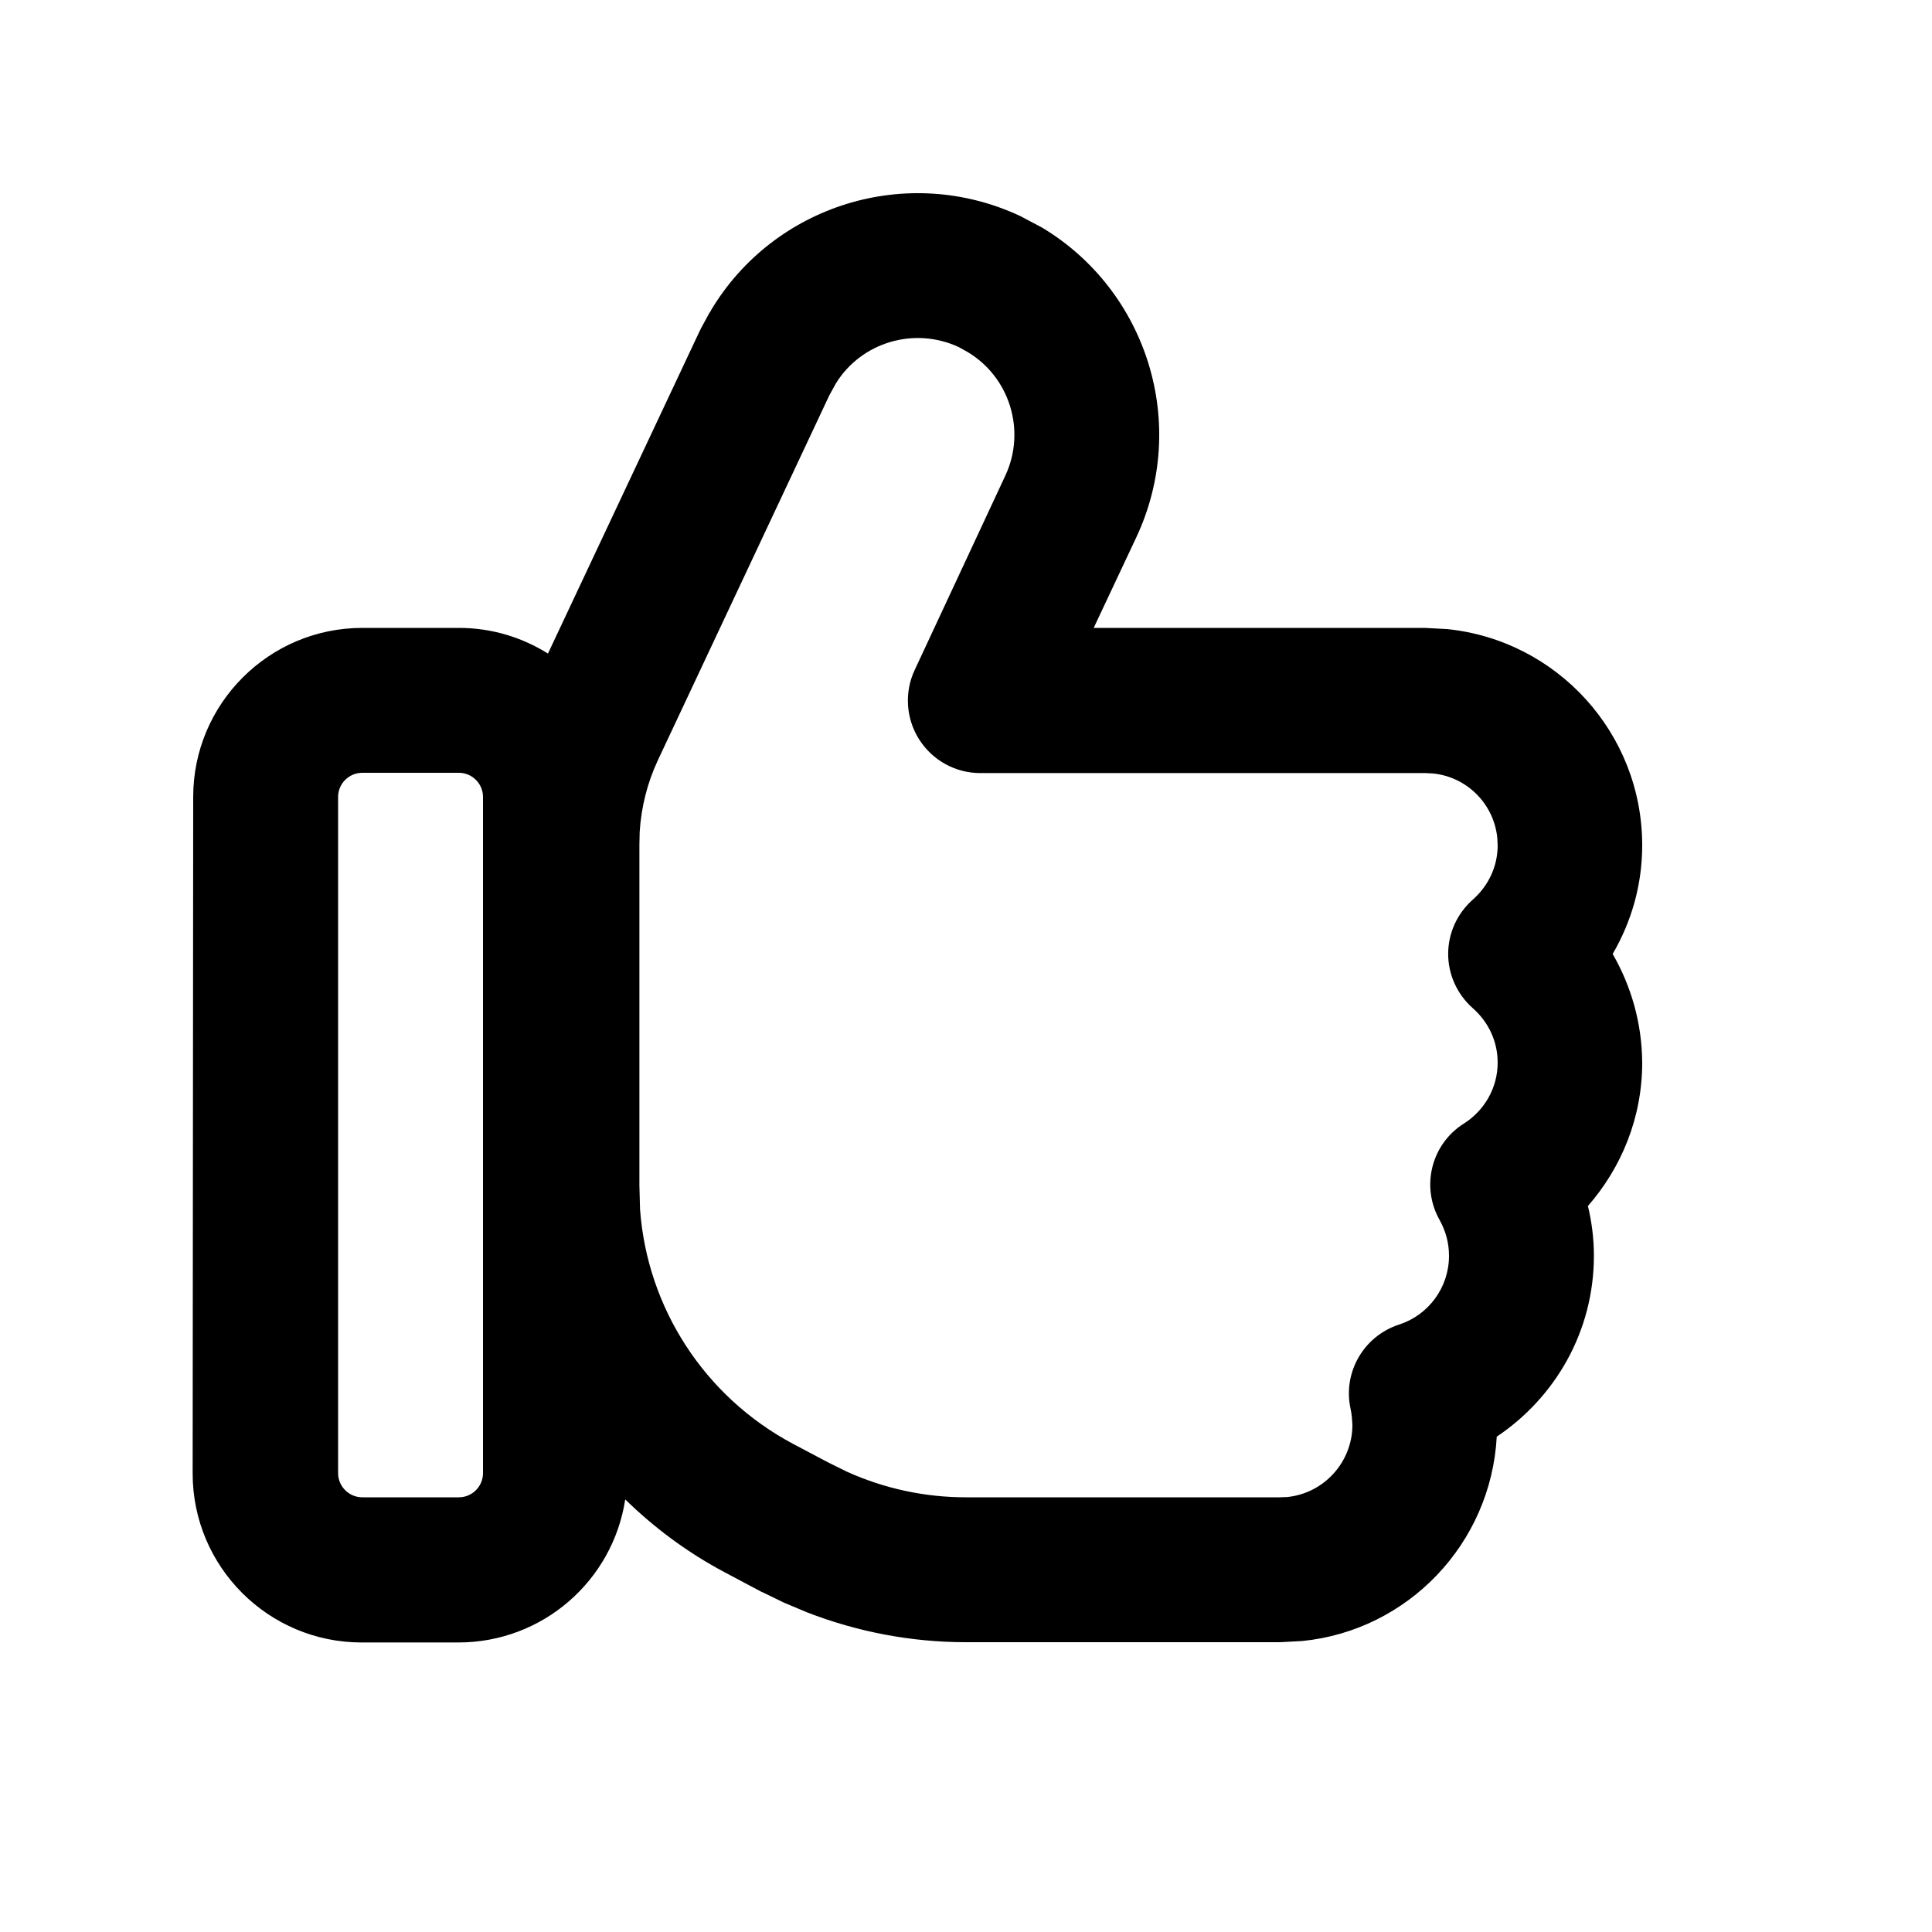
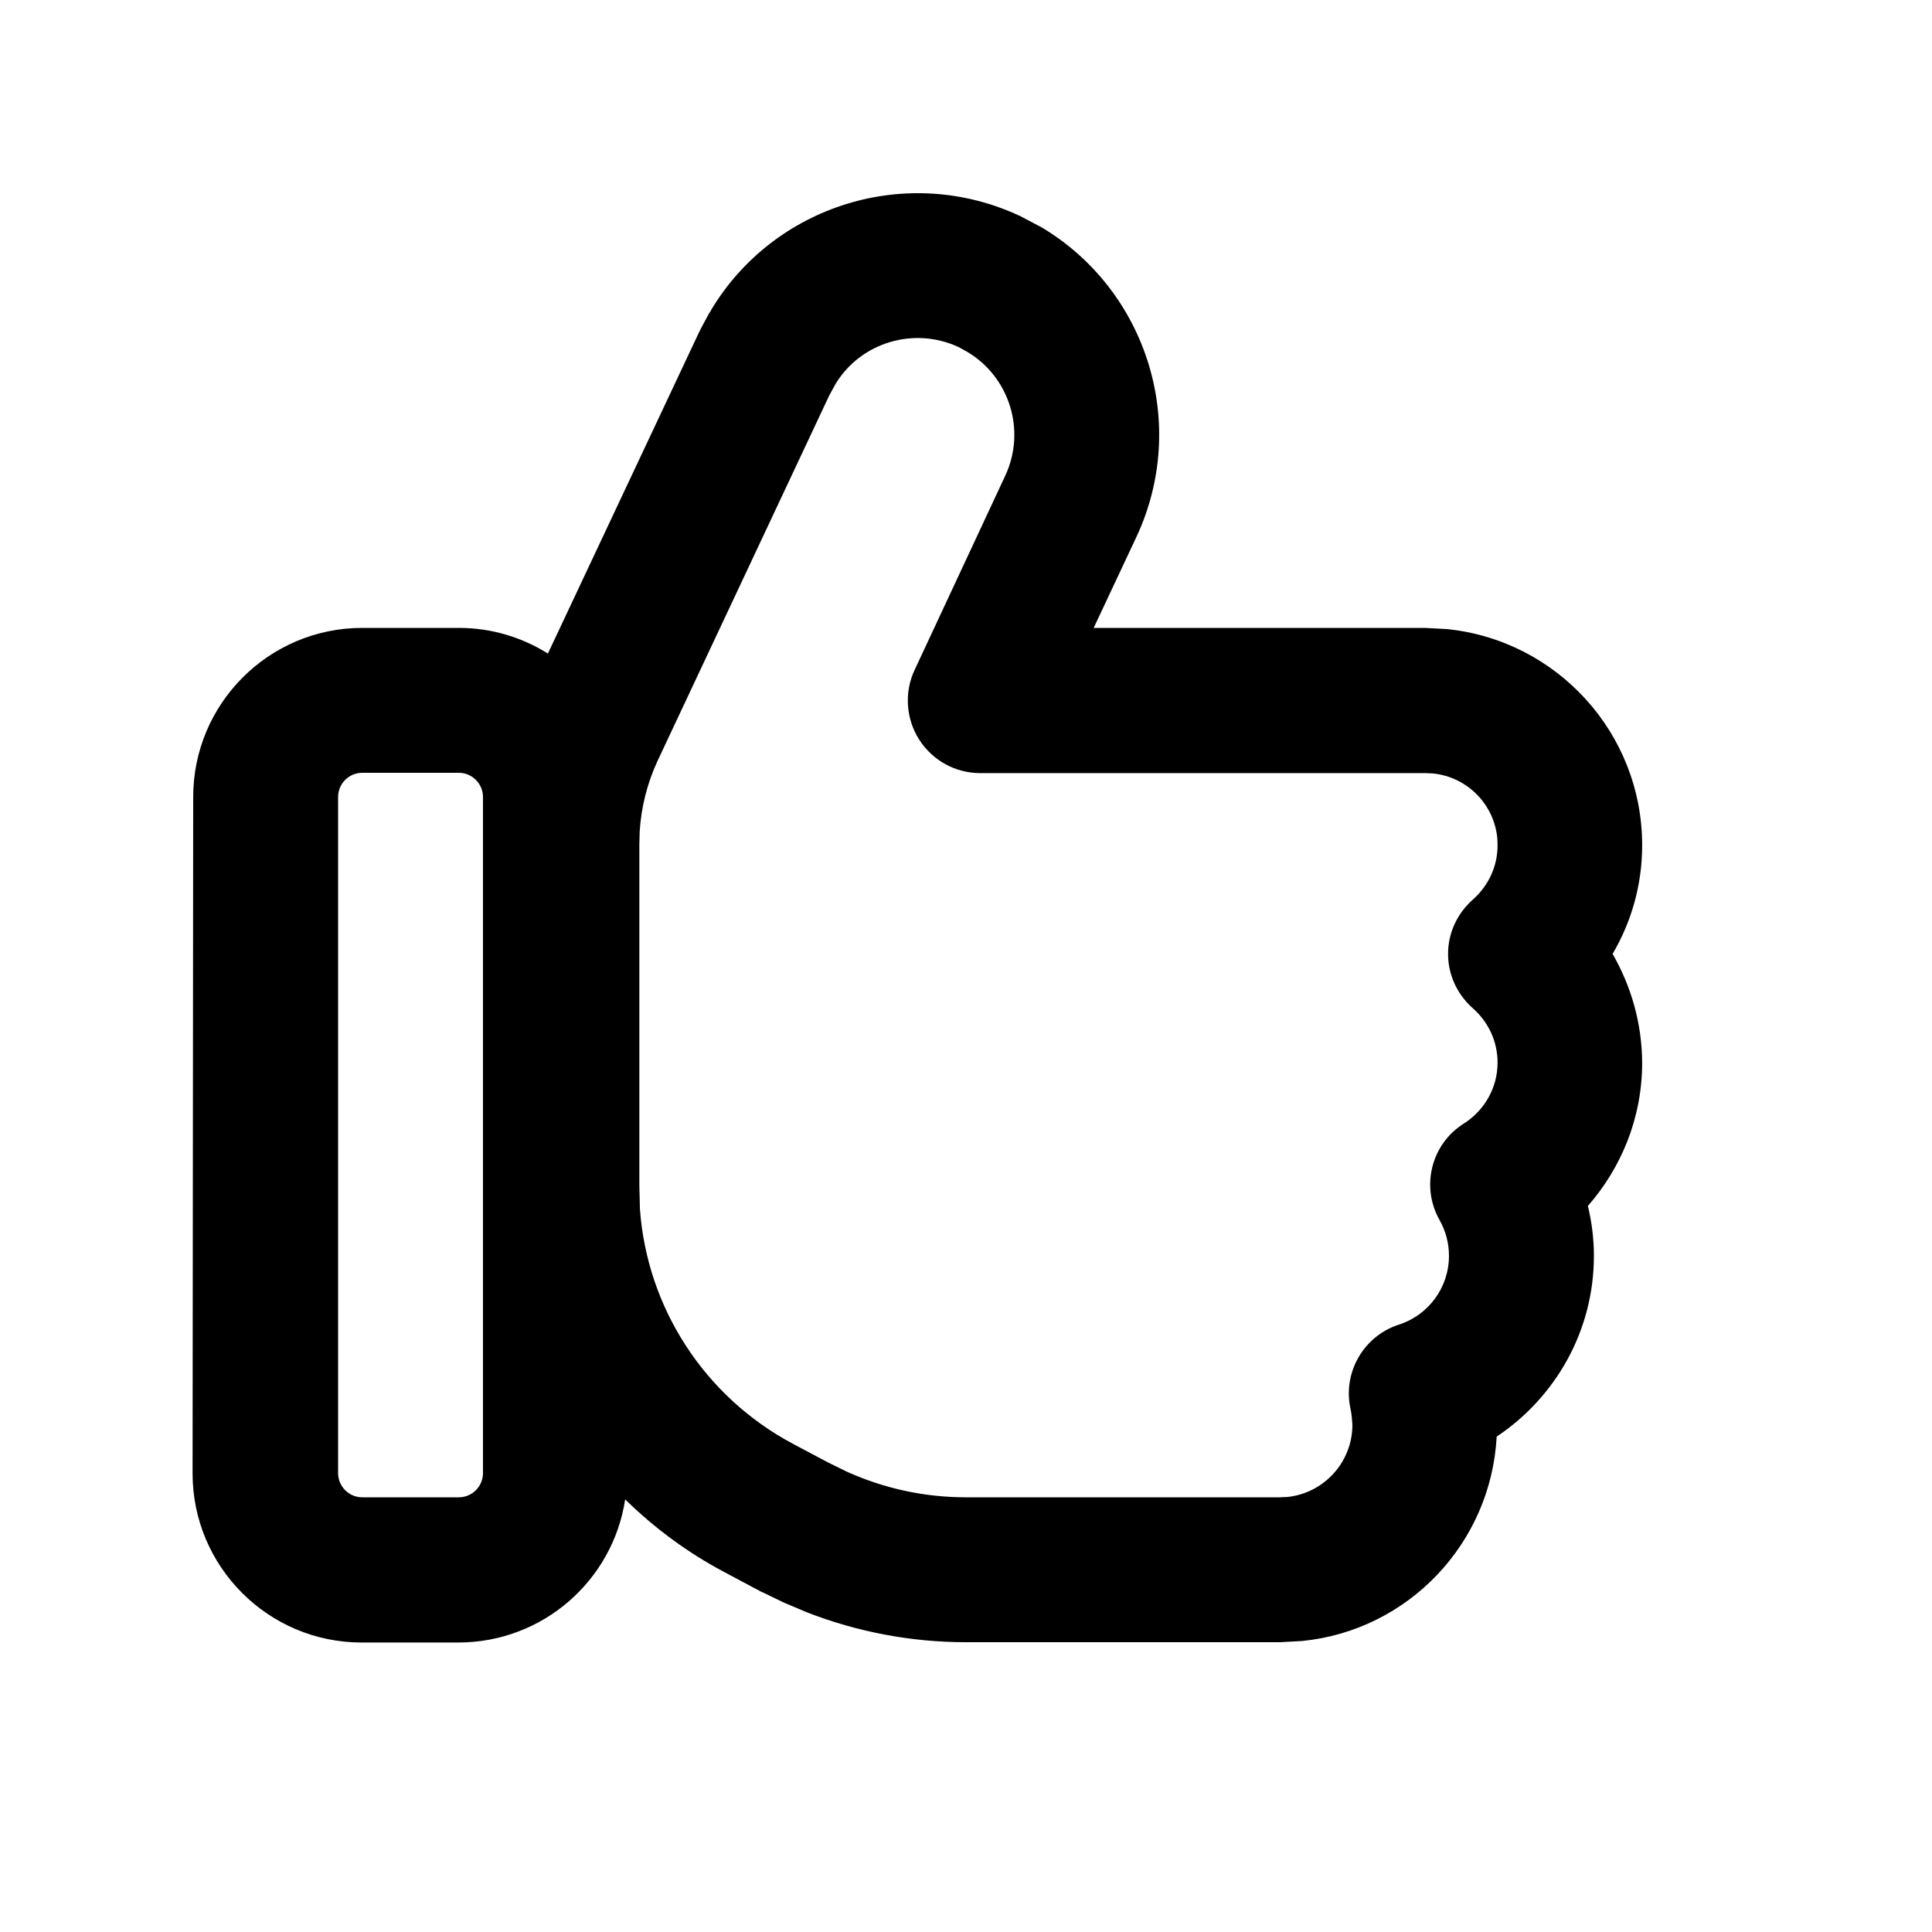
- <svg xmlns="http://www.w3.org/2000/svg" width="21" height="21" viewBox="0 0 21 21" fill="none">
-   <path d="M7.728 3.373C8.41 2.231 9.86 1.772 11.091 2.349L11.327 2.474C12.469 3.16 12.928 4.61 12.351 5.841L11.888 6.825H15.488L15.731 6.838C16.922 6.96 17.85 7.967 17.85 9.188C17.85 9.621 17.732 10.021 17.529 10.369C17.729 10.717 17.847 11.117 17.85 11.55C17.85 12.15 17.624 12.692 17.26 13.109C17.302 13.283 17.325 13.463 17.325 13.65C17.325 14.474 16.902 15.192 16.269 15.616C16.206 16.78 15.304 17.722 14.156 17.837L13.913 17.85H10.497C9.906 17.85 9.319 17.738 8.771 17.525L8.538 17.427L8.515 17.417L8.299 17.312L8.276 17.302L7.875 17.089C7.472 16.875 7.111 16.606 6.796 16.298C6.661 17.181 5.9 17.853 4.981 17.853H3.931C2.917 17.853 2.094 17.03 2.094 16.016L2.1 8.662C2.1 7.649 2.924 6.825 3.938 6.825H4.988C5.342 6.825 5.674 6.927 5.956 7.104L7.6 3.609L7.619 3.57L7.708 3.406L7.728 3.376V3.373ZM3.938 8.4C3.793 8.4 3.675 8.518 3.675 8.662V16.012C3.675 16.157 3.793 16.275 3.938 16.275H4.988C5.132 16.275 5.25 16.157 5.25 16.012V8.662C5.25 8.518 5.132 8.4 4.988 8.4H3.938ZM10.422 3.773C9.936 3.547 9.362 3.721 9.086 4.167L9.014 4.298L7.15 8.265C7.035 8.512 6.97 8.774 6.953 9.043L6.95 9.181V12.886L6.957 13.145C7.035 14.218 7.659 15.182 8.62 15.694L8.998 15.894L9.204 15.996C9.611 16.18 10.051 16.275 10.497 16.275H13.913L13.992 16.272C14.389 16.232 14.7 15.894 14.7 15.488L14.694 15.402C14.691 15.373 14.687 15.346 14.681 15.317C14.592 14.92 14.822 14.523 15.206 14.398C15.524 14.296 15.75 13.998 15.75 13.65C15.75 13.509 15.714 13.381 15.649 13.263C15.442 12.899 15.557 12.436 15.911 12.213C16.134 12.072 16.279 11.826 16.279 11.55C16.279 11.317 16.177 11.107 16.009 10.959C15.839 10.808 15.741 10.595 15.741 10.369C15.741 10.142 15.839 9.929 16.009 9.778C16.177 9.63 16.279 9.42 16.279 9.188L16.275 9.109C16.239 8.738 15.944 8.443 15.573 8.407L15.494 8.403H10.655C10.386 8.403 10.136 8.265 9.992 8.039C9.847 7.813 9.828 7.524 9.943 7.281L10.927 5.171C11.157 4.679 10.973 4.098 10.517 3.826L10.422 3.773Z" fill="black" />
+ <svg xmlns="http://www.w3.org/2000/svg" width="56" height="56" viewBox="0 0 56 56" fill="none">
+   <path d="M20.606 8.995C22.426 5.95 26.293 4.725 29.575 6.265L30.204 6.597C33.249 8.426 34.474 12.294 32.934 15.575L31.701 18.2H41.3L41.947 18.235C45.123 18.559 47.599 21.245 47.599 24.5C47.599 25.655 47.285 26.723 46.742 27.65C47.276 28.578 47.591 29.645 47.599 30.8C47.599 32.401 46.996 33.845 46.025 34.956C46.138 35.42 46.2 35.901 46.2 36.4C46.2 38.596 45.071 40.513 43.382 41.641C43.216 44.748 40.809 47.259 37.747 47.565L37.099 47.6H27.991C26.416 47.6 24.849 47.303 23.388 46.734L22.767 46.471L22.706 46.445L22.128 46.165L22.067 46.139L21 45.57C19.923 45.001 18.961 44.284 18.121 43.461C17.762 45.815 15.732 47.609 13.282 47.609H10.482C7.778 47.609 5.582 45.413 5.582 42.709L5.6 23.1C5.6 20.396 7.796 18.2 10.499 18.2H13.3C14.245 18.2 15.128 18.471 15.881 18.944L20.265 9.625L20.317 9.52L20.553 9.082L20.606 9.004V8.995ZM10.499 22.4C10.114 22.4 9.8 22.715 9.8 23.1V42.7C9.8 43.085 10.114 43.4 10.499 43.4H13.3C13.684 43.4 13.999 43.085 13.999 42.7V23.1C13.999 22.715 13.684 22.4 13.3 22.4H10.499ZM27.79 10.062C26.494 9.459 24.963 9.922 24.228 11.113L24.036 11.463L19.066 22.041C18.759 22.698 18.584 23.398 18.541 24.115L18.532 24.483V34.361L18.549 35.053C18.759 37.914 20.422 40.486 22.986 41.851L23.992 42.385L24.543 42.656C25.628 43.146 26.801 43.4 27.991 43.4H37.099L37.309 43.391C38.368 43.286 39.2 42.385 39.2 41.3L39.182 41.072C39.173 40.994 39.164 40.924 39.147 40.845C38.911 39.786 39.523 38.727 40.547 38.395C41.396 38.124 41.999 37.328 41.999 36.4C41.999 36.024 41.903 35.682 41.728 35.367C41.177 34.396 41.483 33.163 42.428 32.568C43.023 32.191 43.408 31.535 43.408 30.8C43.408 30.179 43.137 29.619 42.691 29.225C42.236 28.823 41.973 28.254 41.973 27.65C41.973 27.046 42.236 26.477 42.691 26.075C43.137 25.681 43.408 25.121 43.408 24.5L43.4 24.29C43.303 23.301 42.516 22.514 41.527 22.418L41.317 22.409H28.411C27.693 22.409 27.028 22.041 26.643 21.438C26.258 20.834 26.206 20.064 26.512 19.416L29.137 13.79C29.75 12.477 29.259 10.929 28.043 10.203L27.79 10.062Z" fill="black" />
</svg>
